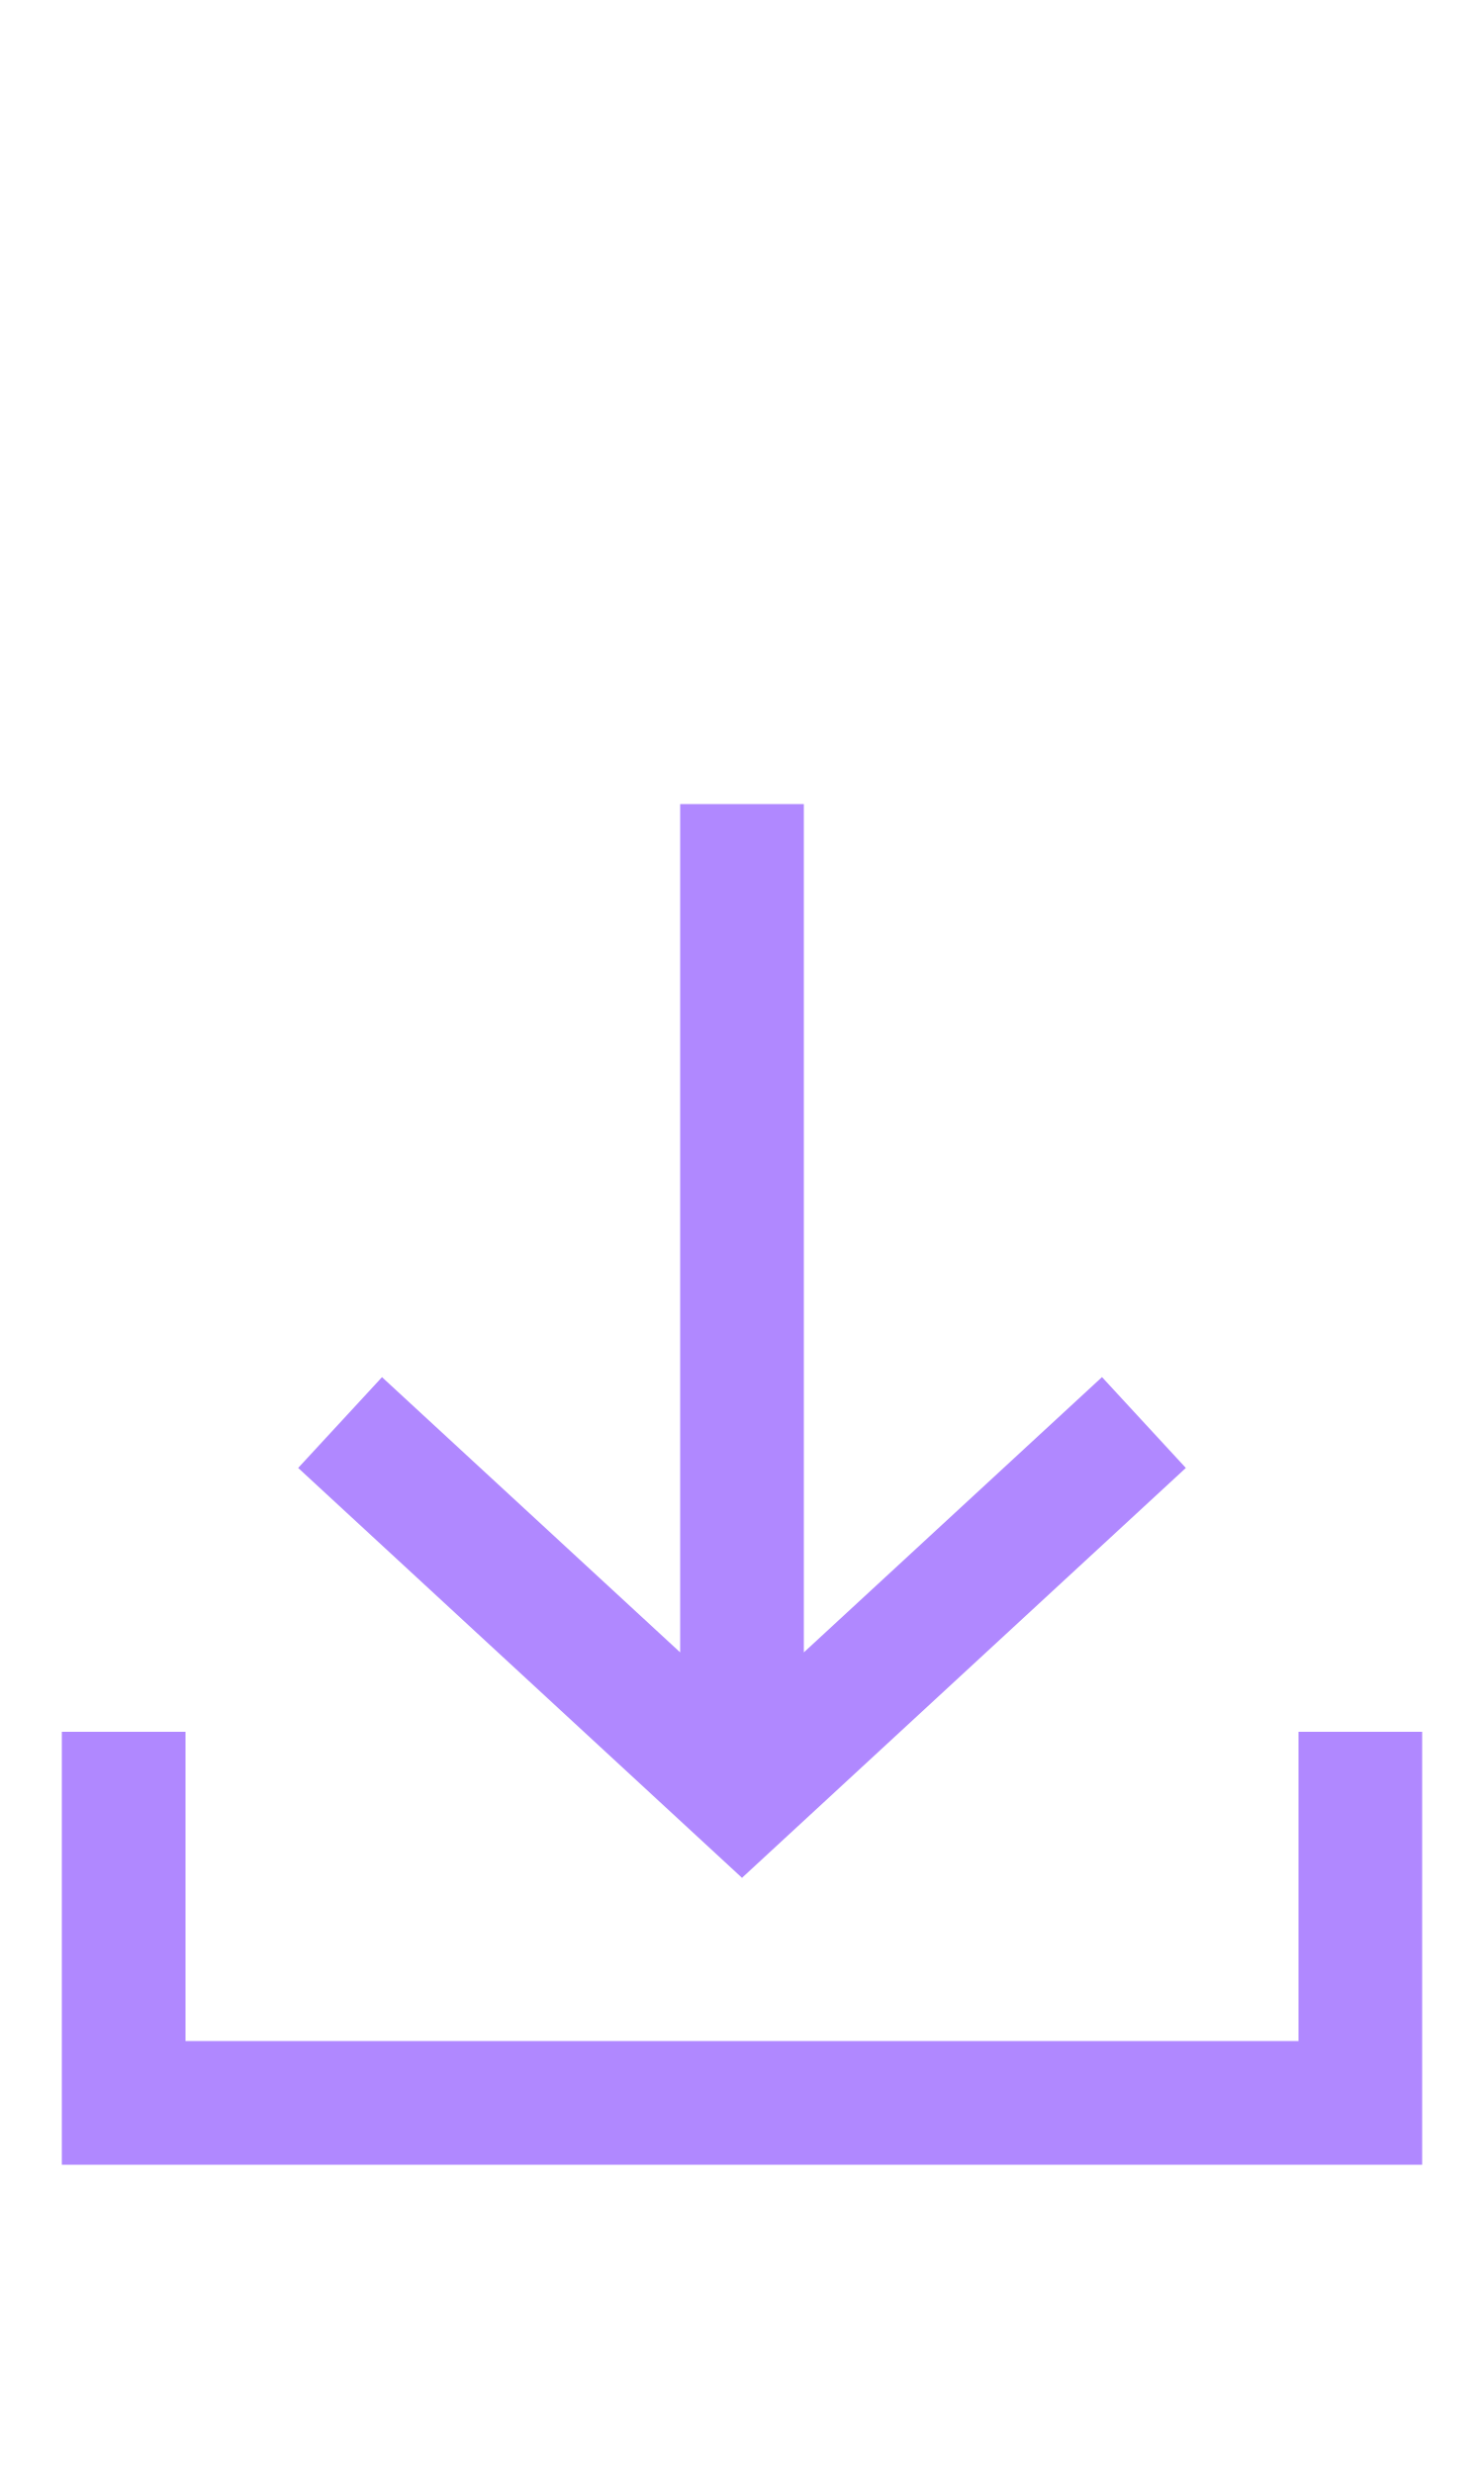
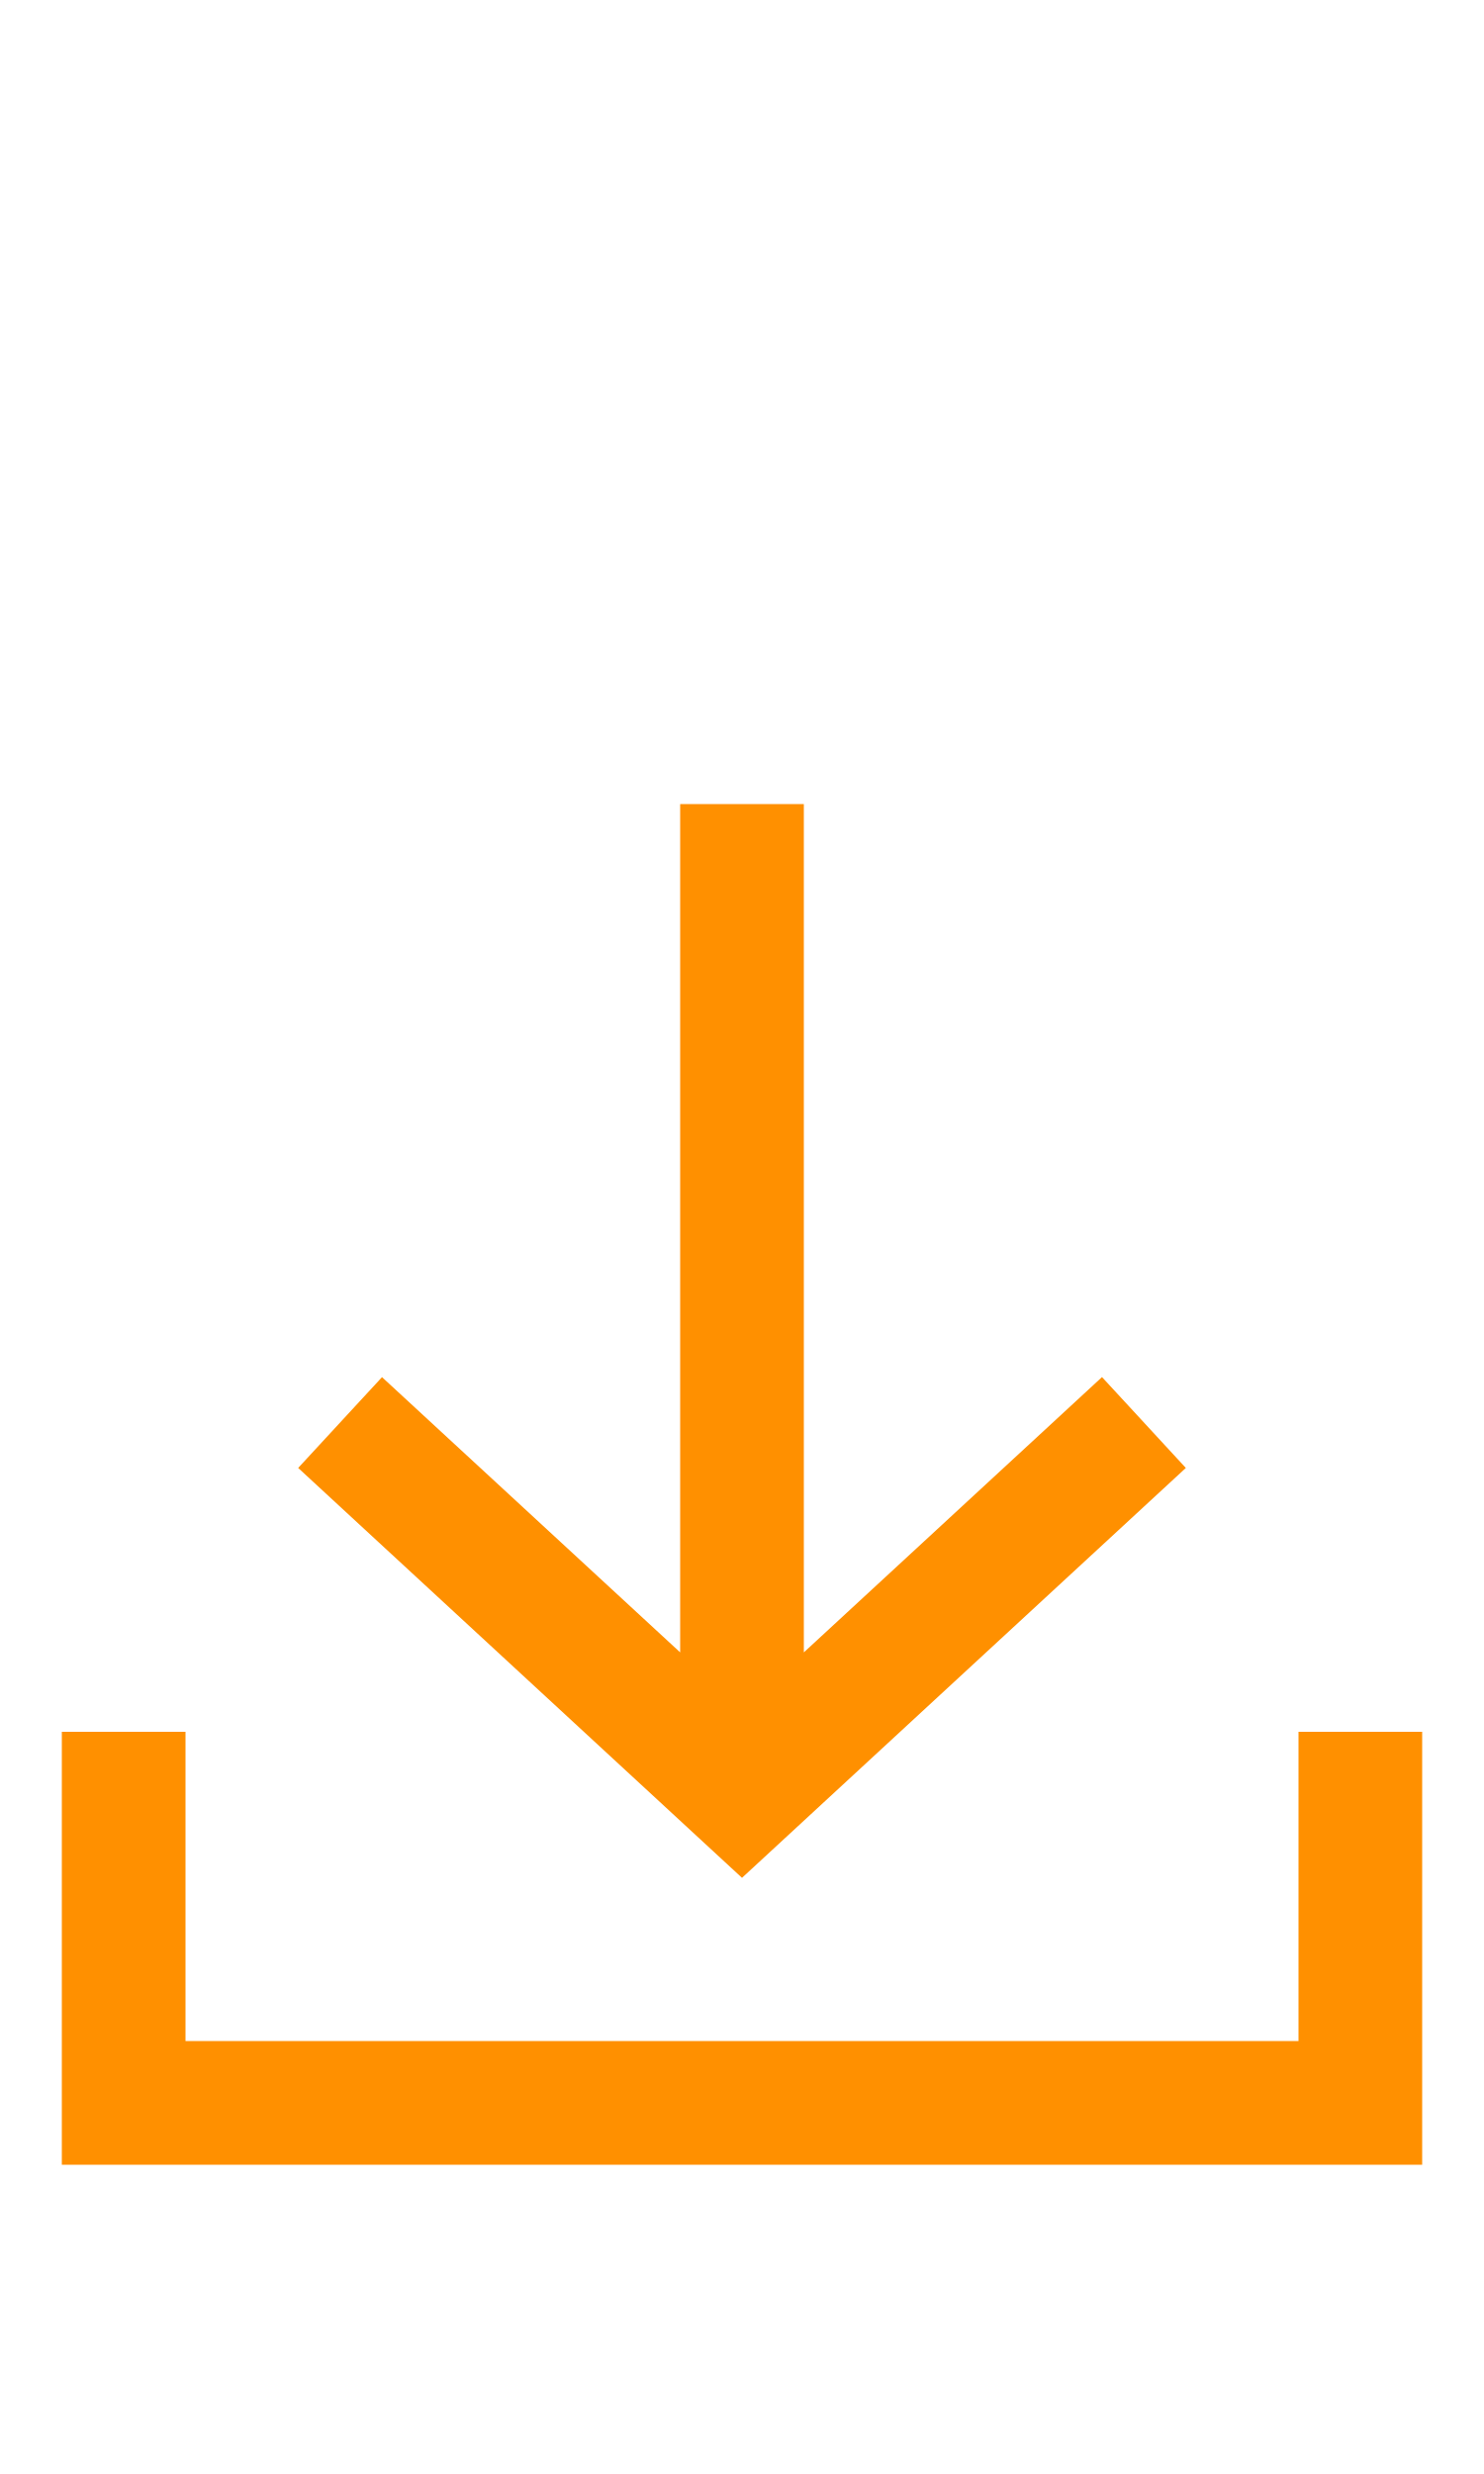
<svg xmlns="http://www.w3.org/2000/svg" width="24px" height="40px" viewBox="0 0 24 40" version="1.1">
  <g id="Receive-off" stroke="none" stroke-width="1" fill="none" fill-rule="evenodd">
    <g id="ic-receive-on" transform="translate(-1, 11)">
      <polygon id="Rectangle_4413" points="0 0 26 0 26 26 0 26" />
-       <g id="Group_8987" transform="translate(2, 2)" fill="#B088FF">
+       <g id="Group_8987" transform="translate(2, 2)" fill="#FF9000">
        <g id="Group_8986">
          <polygon id="Path_18953" points="18.178 10.734 16.822 9.265 12 13.716 12 0 10 0 10 13.716 5.178 9.266 3.822 10.734 11 17.361" />
          <polygon id="Path_18954" points="20 15 20 20 2 20 2 15 0 15 0 22 22 22 22 15" />
        </g>
      </g>
    </g>
  </g>
</svg>
